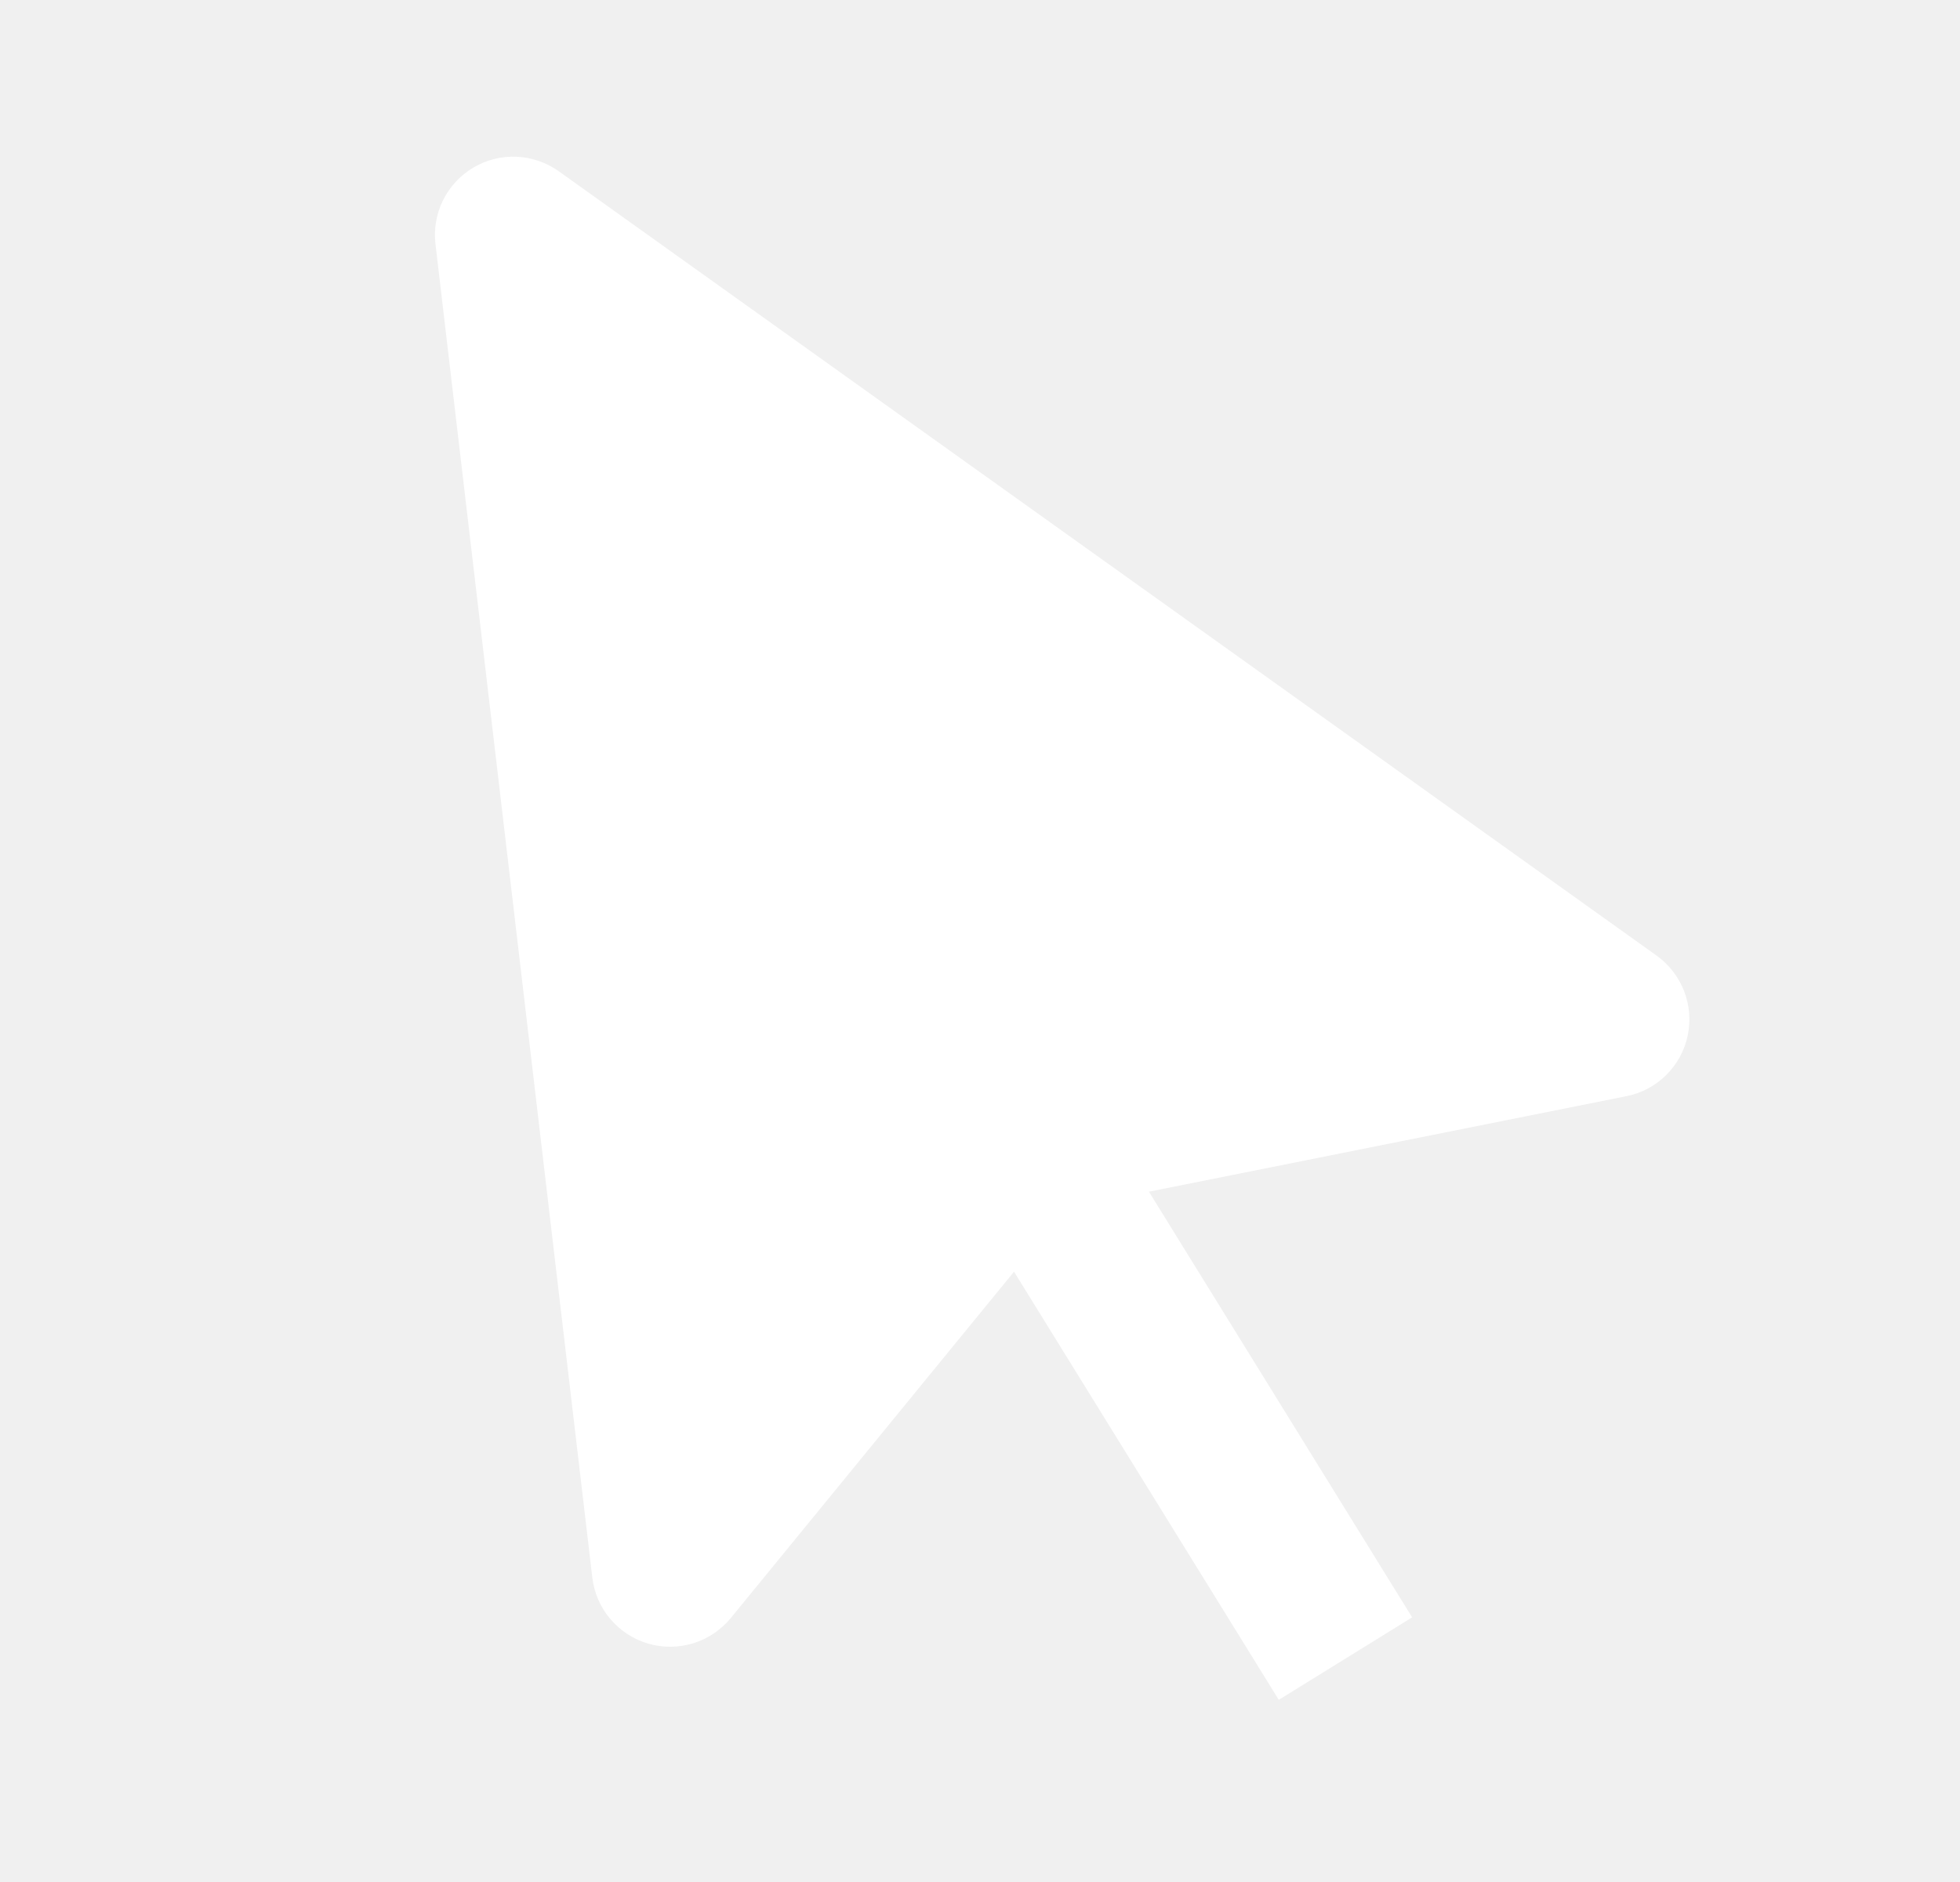
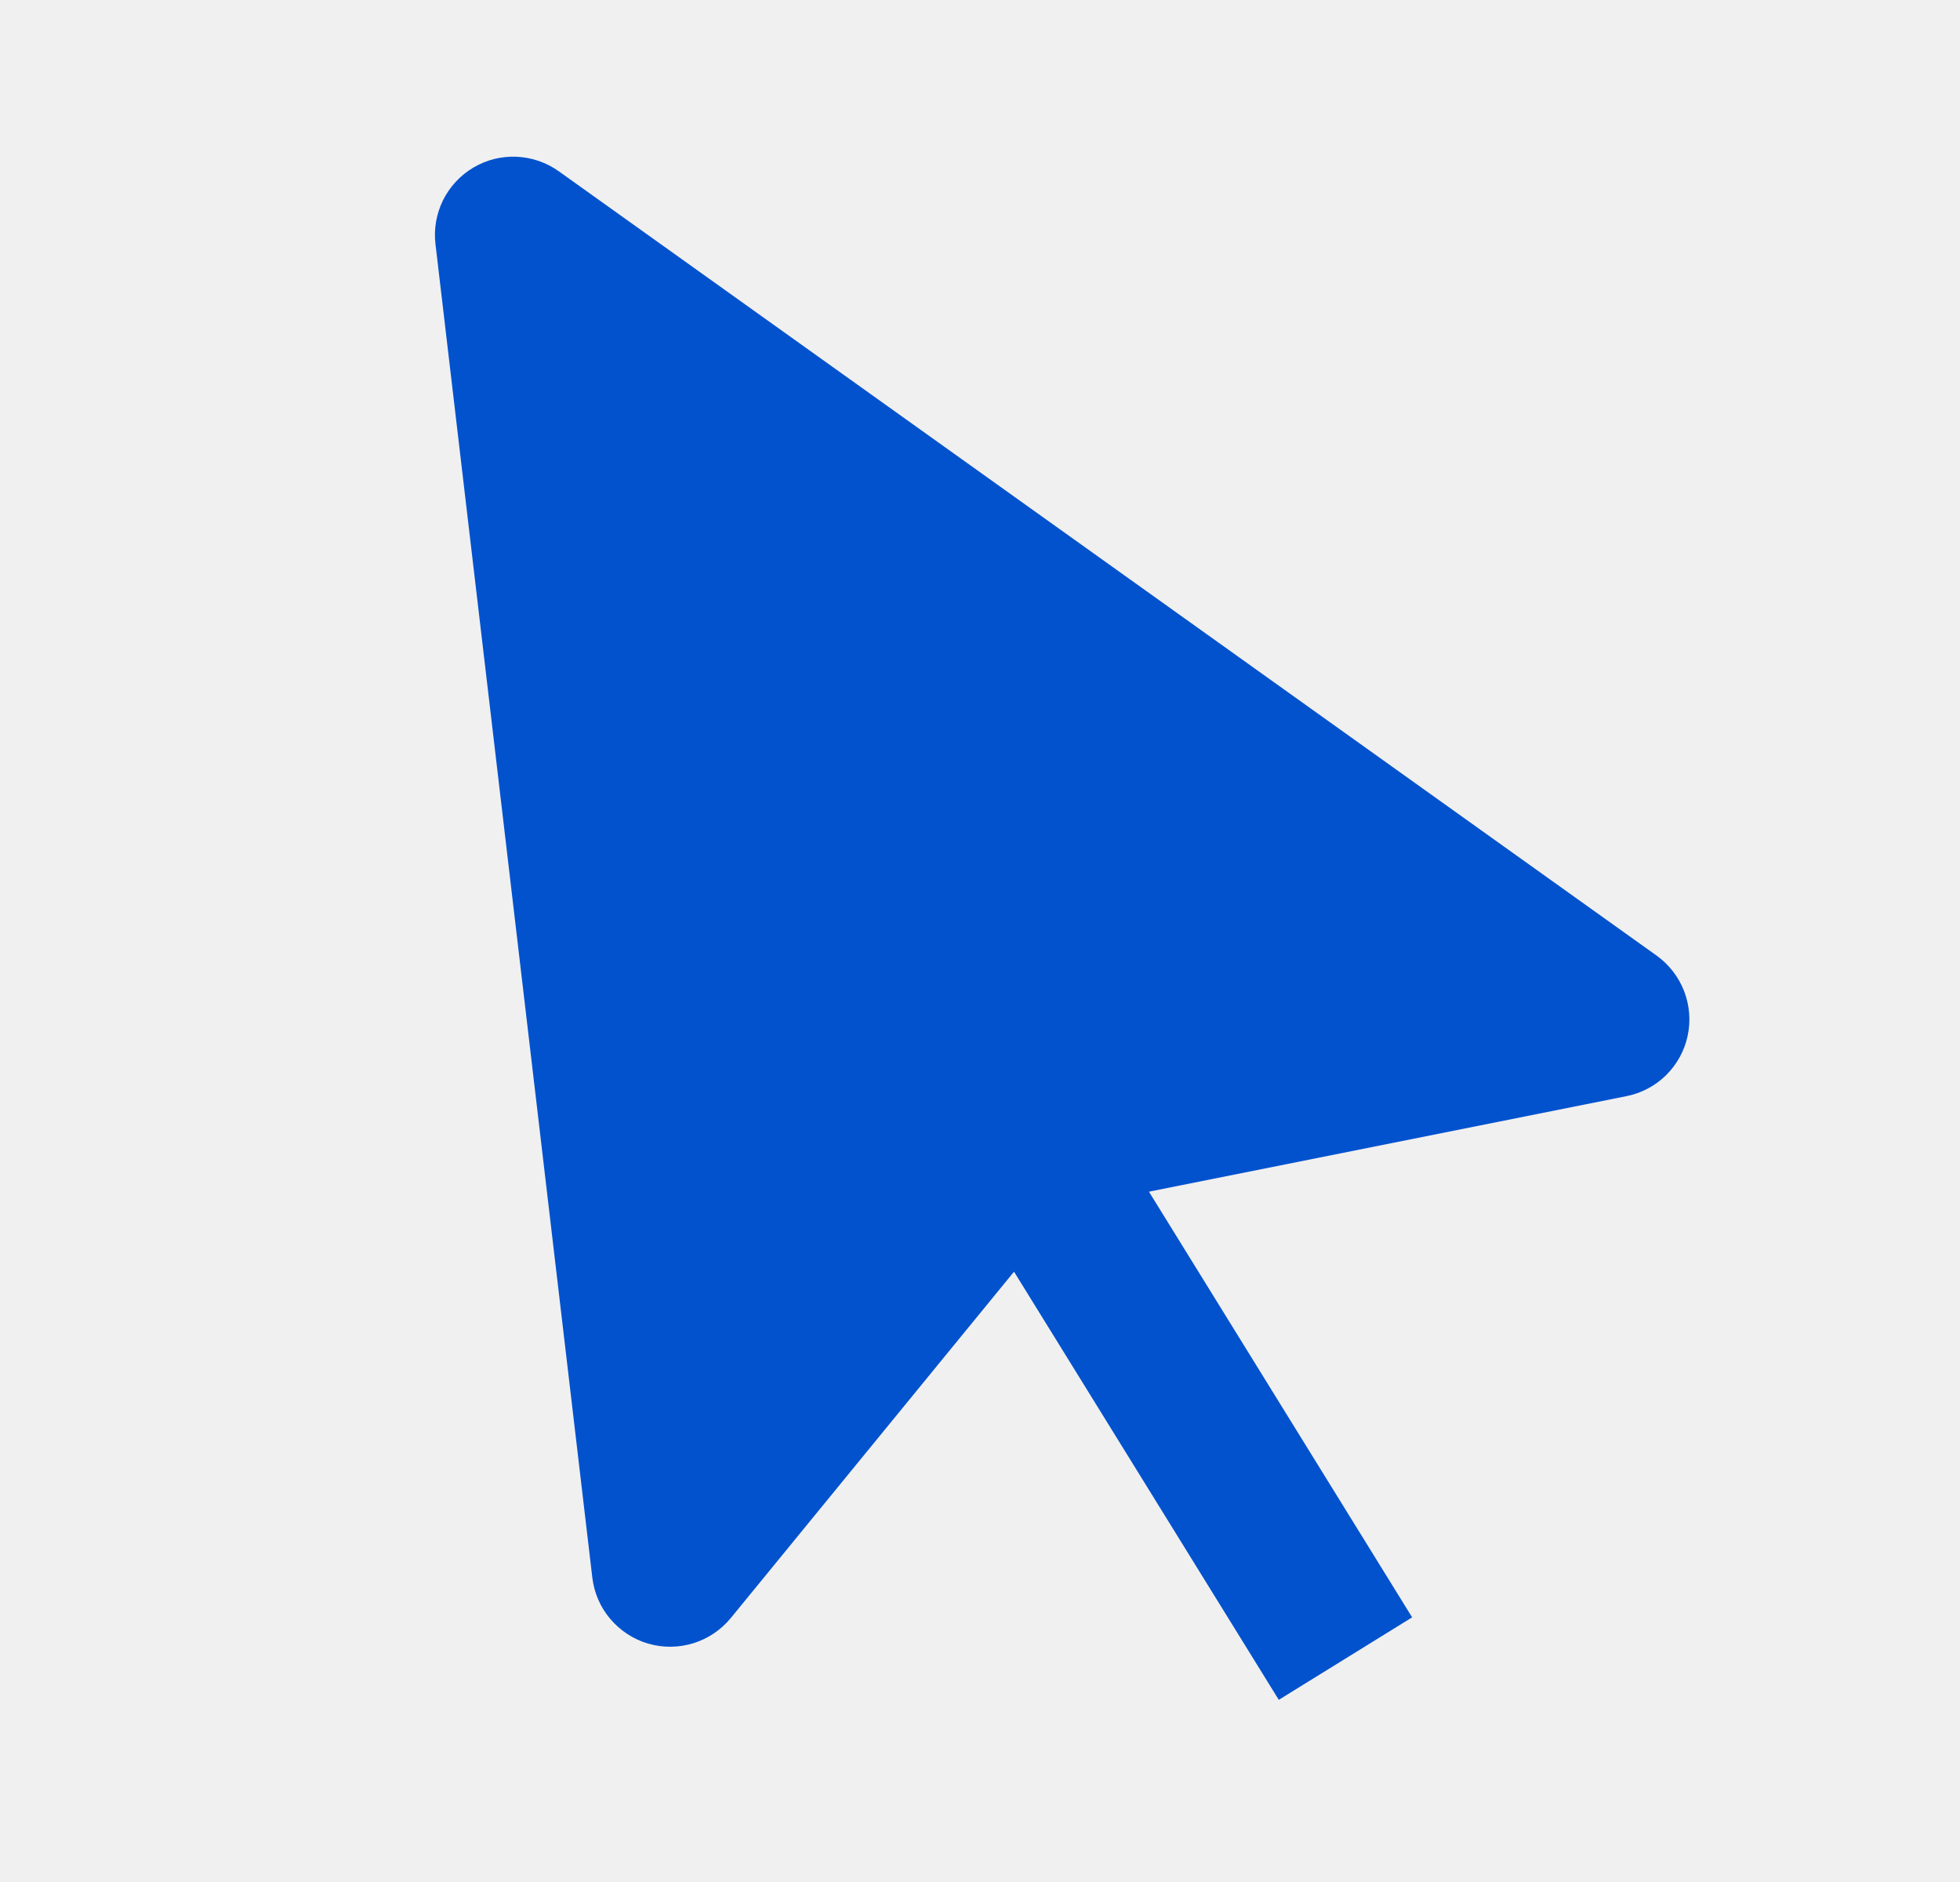
<svg xmlns="http://www.w3.org/2000/svg" width="25" height="24" viewBox="0 0 25 24" fill="none">
-   <path d="M21.526 13.21C21.567 13.019 21.551 12.821 21.481 12.639C21.41 12.457 21.288 12.299 21.13 12.186L7.13 2.186C6.972 2.073 6.785 2.008 6.591 1.999C6.397 1.99 6.205 2.038 6.038 2.137C5.871 2.236 5.736 2.381 5.65 2.555C5.565 2.729 5.531 2.924 5.555 3.117L7.555 20.117C7.578 20.312 7.657 20.496 7.784 20.645C7.911 20.795 8.079 20.905 8.267 20.96C8.456 21.015 8.656 21.013 8.844 20.955C9.031 20.897 9.197 20.785 9.322 20.633L12.934 16.217L16.311 21.677L18.012 20.625L14.655 15.197L20.744 13.979C20.935 13.941 21.111 13.849 21.25 13.712C21.389 13.575 21.485 13.401 21.526 13.21Z" fill="white" />
+   <path d="M21.526 13.21C21.567 13.019 21.551 12.821 21.481 12.639C21.41 12.457 21.288 12.299 21.13 12.186L7.13 2.186C6.972 2.073 6.785 2.008 6.591 1.999C6.397 1.99 6.205 2.038 6.038 2.137C5.871 2.236 5.736 2.381 5.65 2.555C5.565 2.729 5.531 2.924 5.555 3.117L7.555 20.117C7.578 20.312 7.657 20.496 7.784 20.645C7.911 20.795 8.079 20.905 8.267 20.96C8.456 21.015 8.656 21.013 8.844 20.955C9.031 20.897 9.197 20.785 9.322 20.633L12.934 16.217L16.311 21.677L18.012 20.625L14.655 15.197L20.744 13.979C20.935 13.941 21.111 13.849 21.25 13.712C21.389 13.575 21.485 13.401 21.526 13.21Z" fill="#0252CD" />
</svg>
